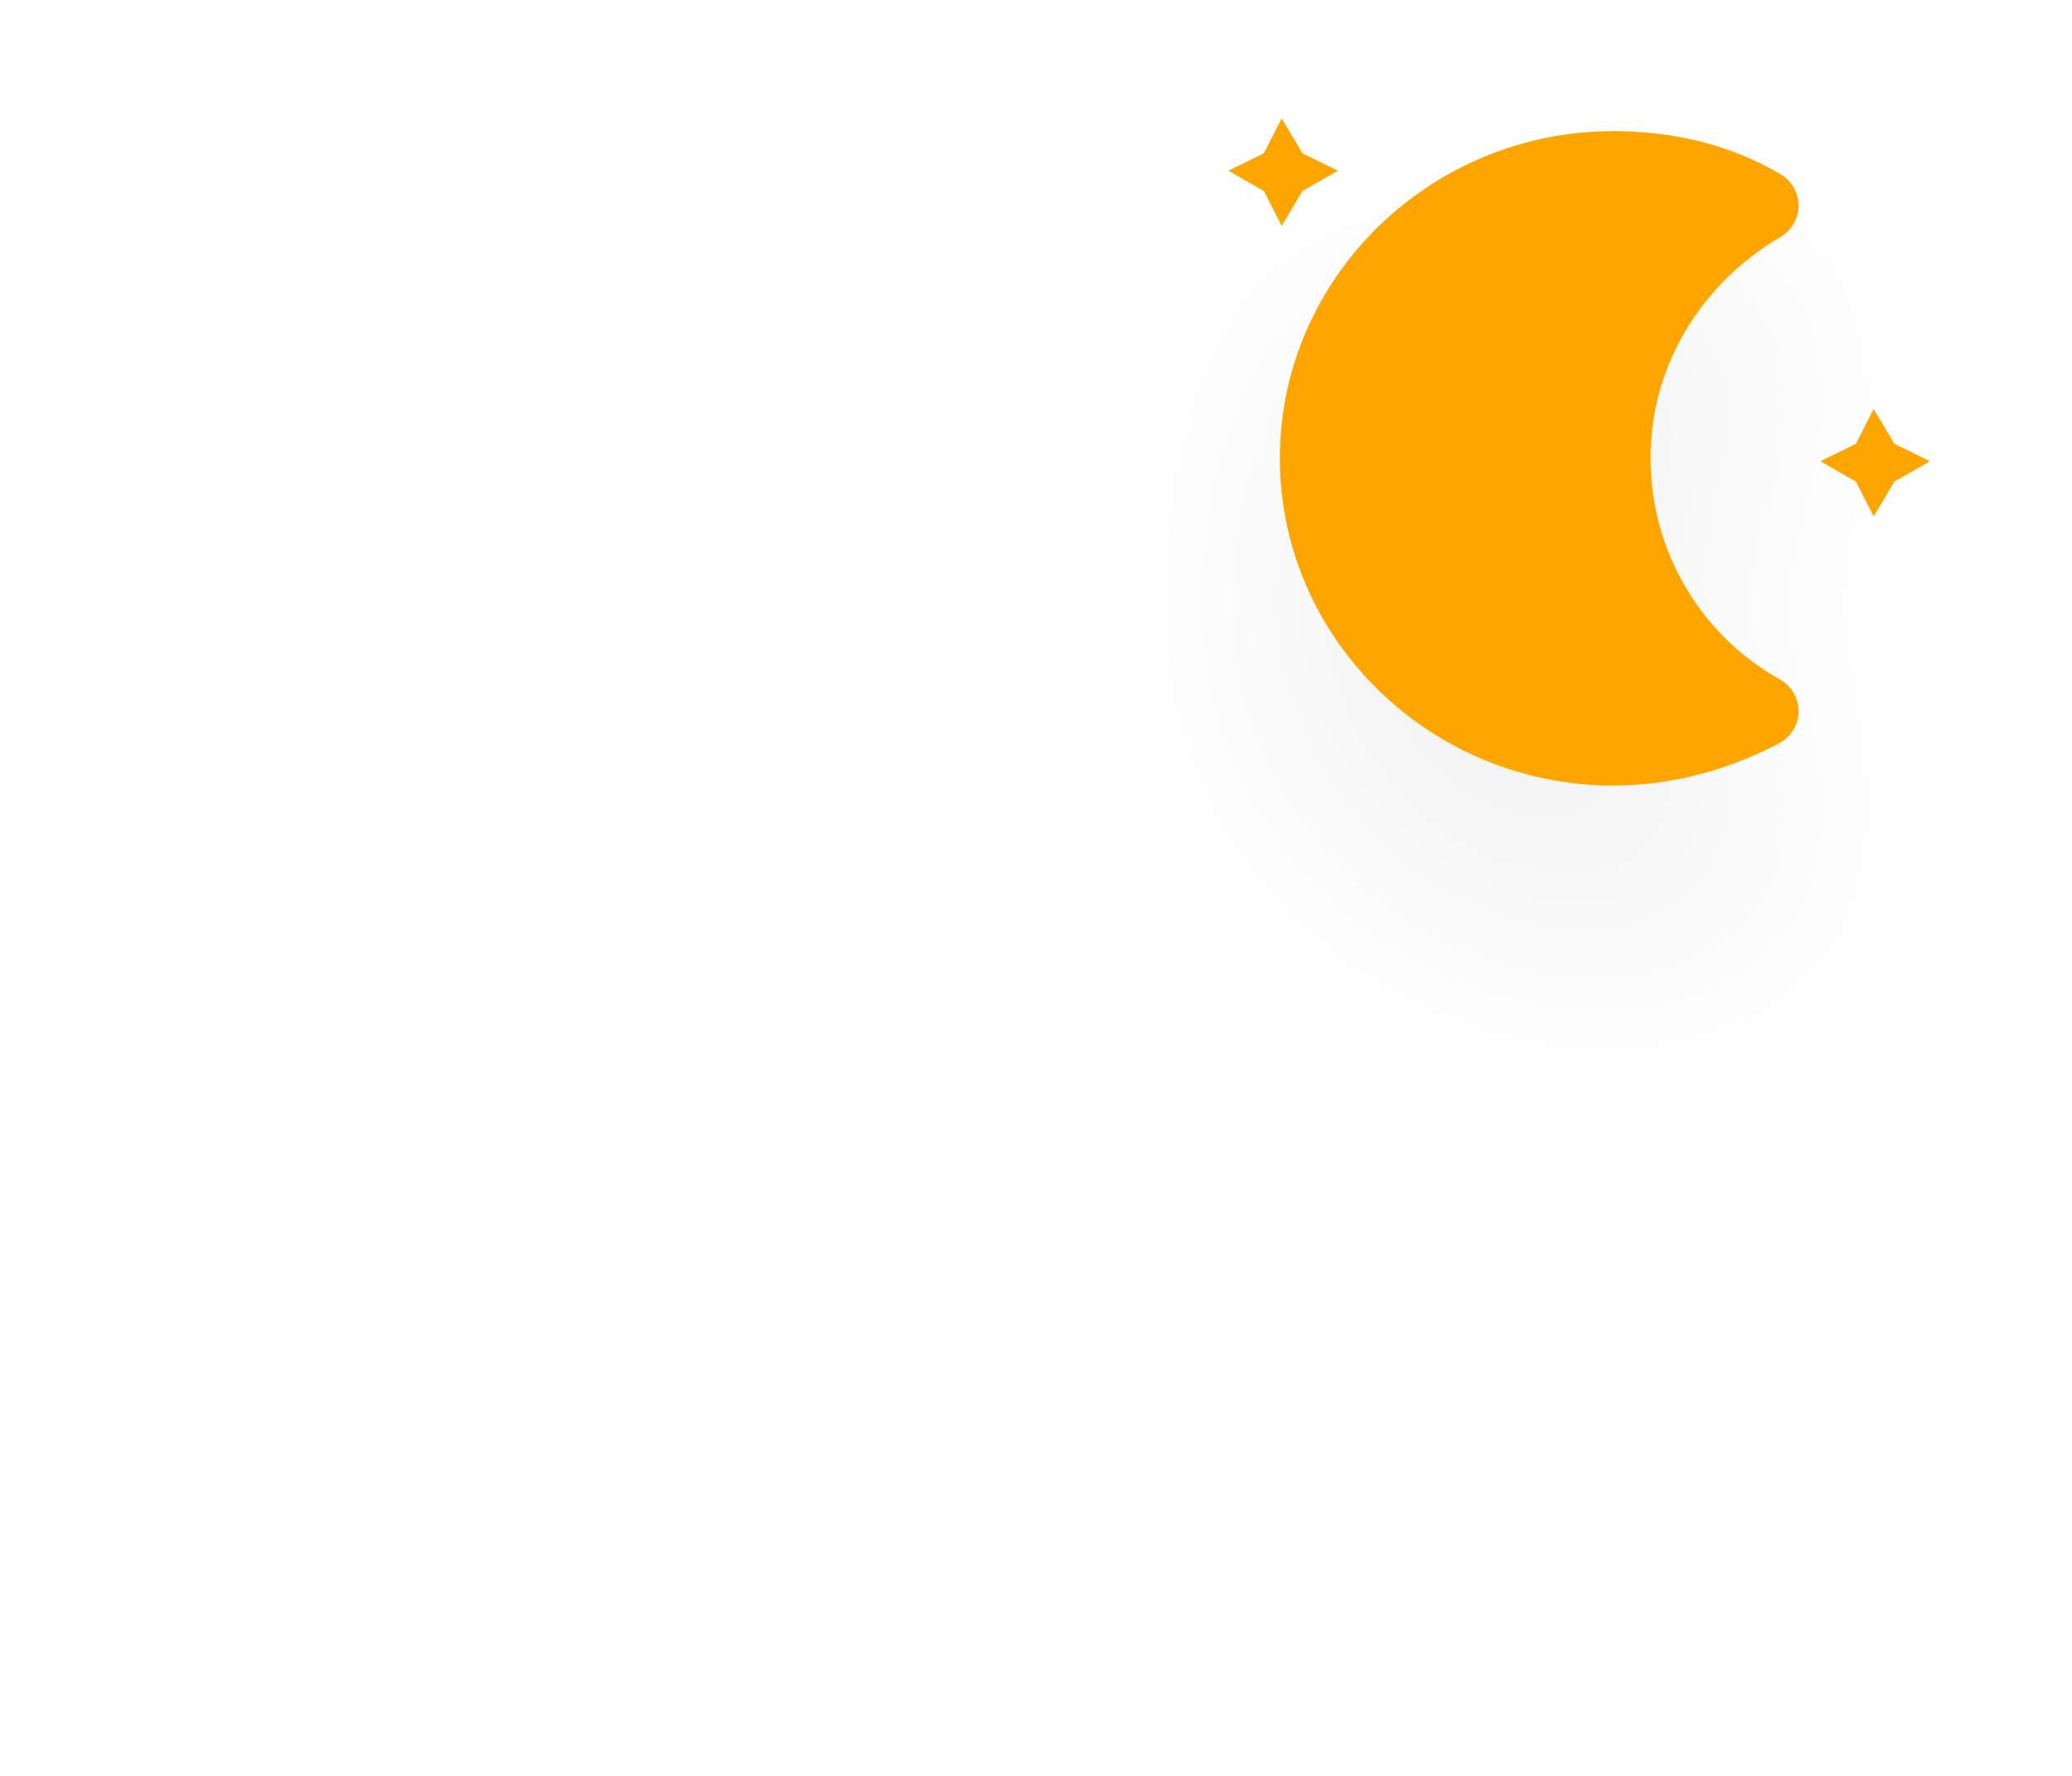
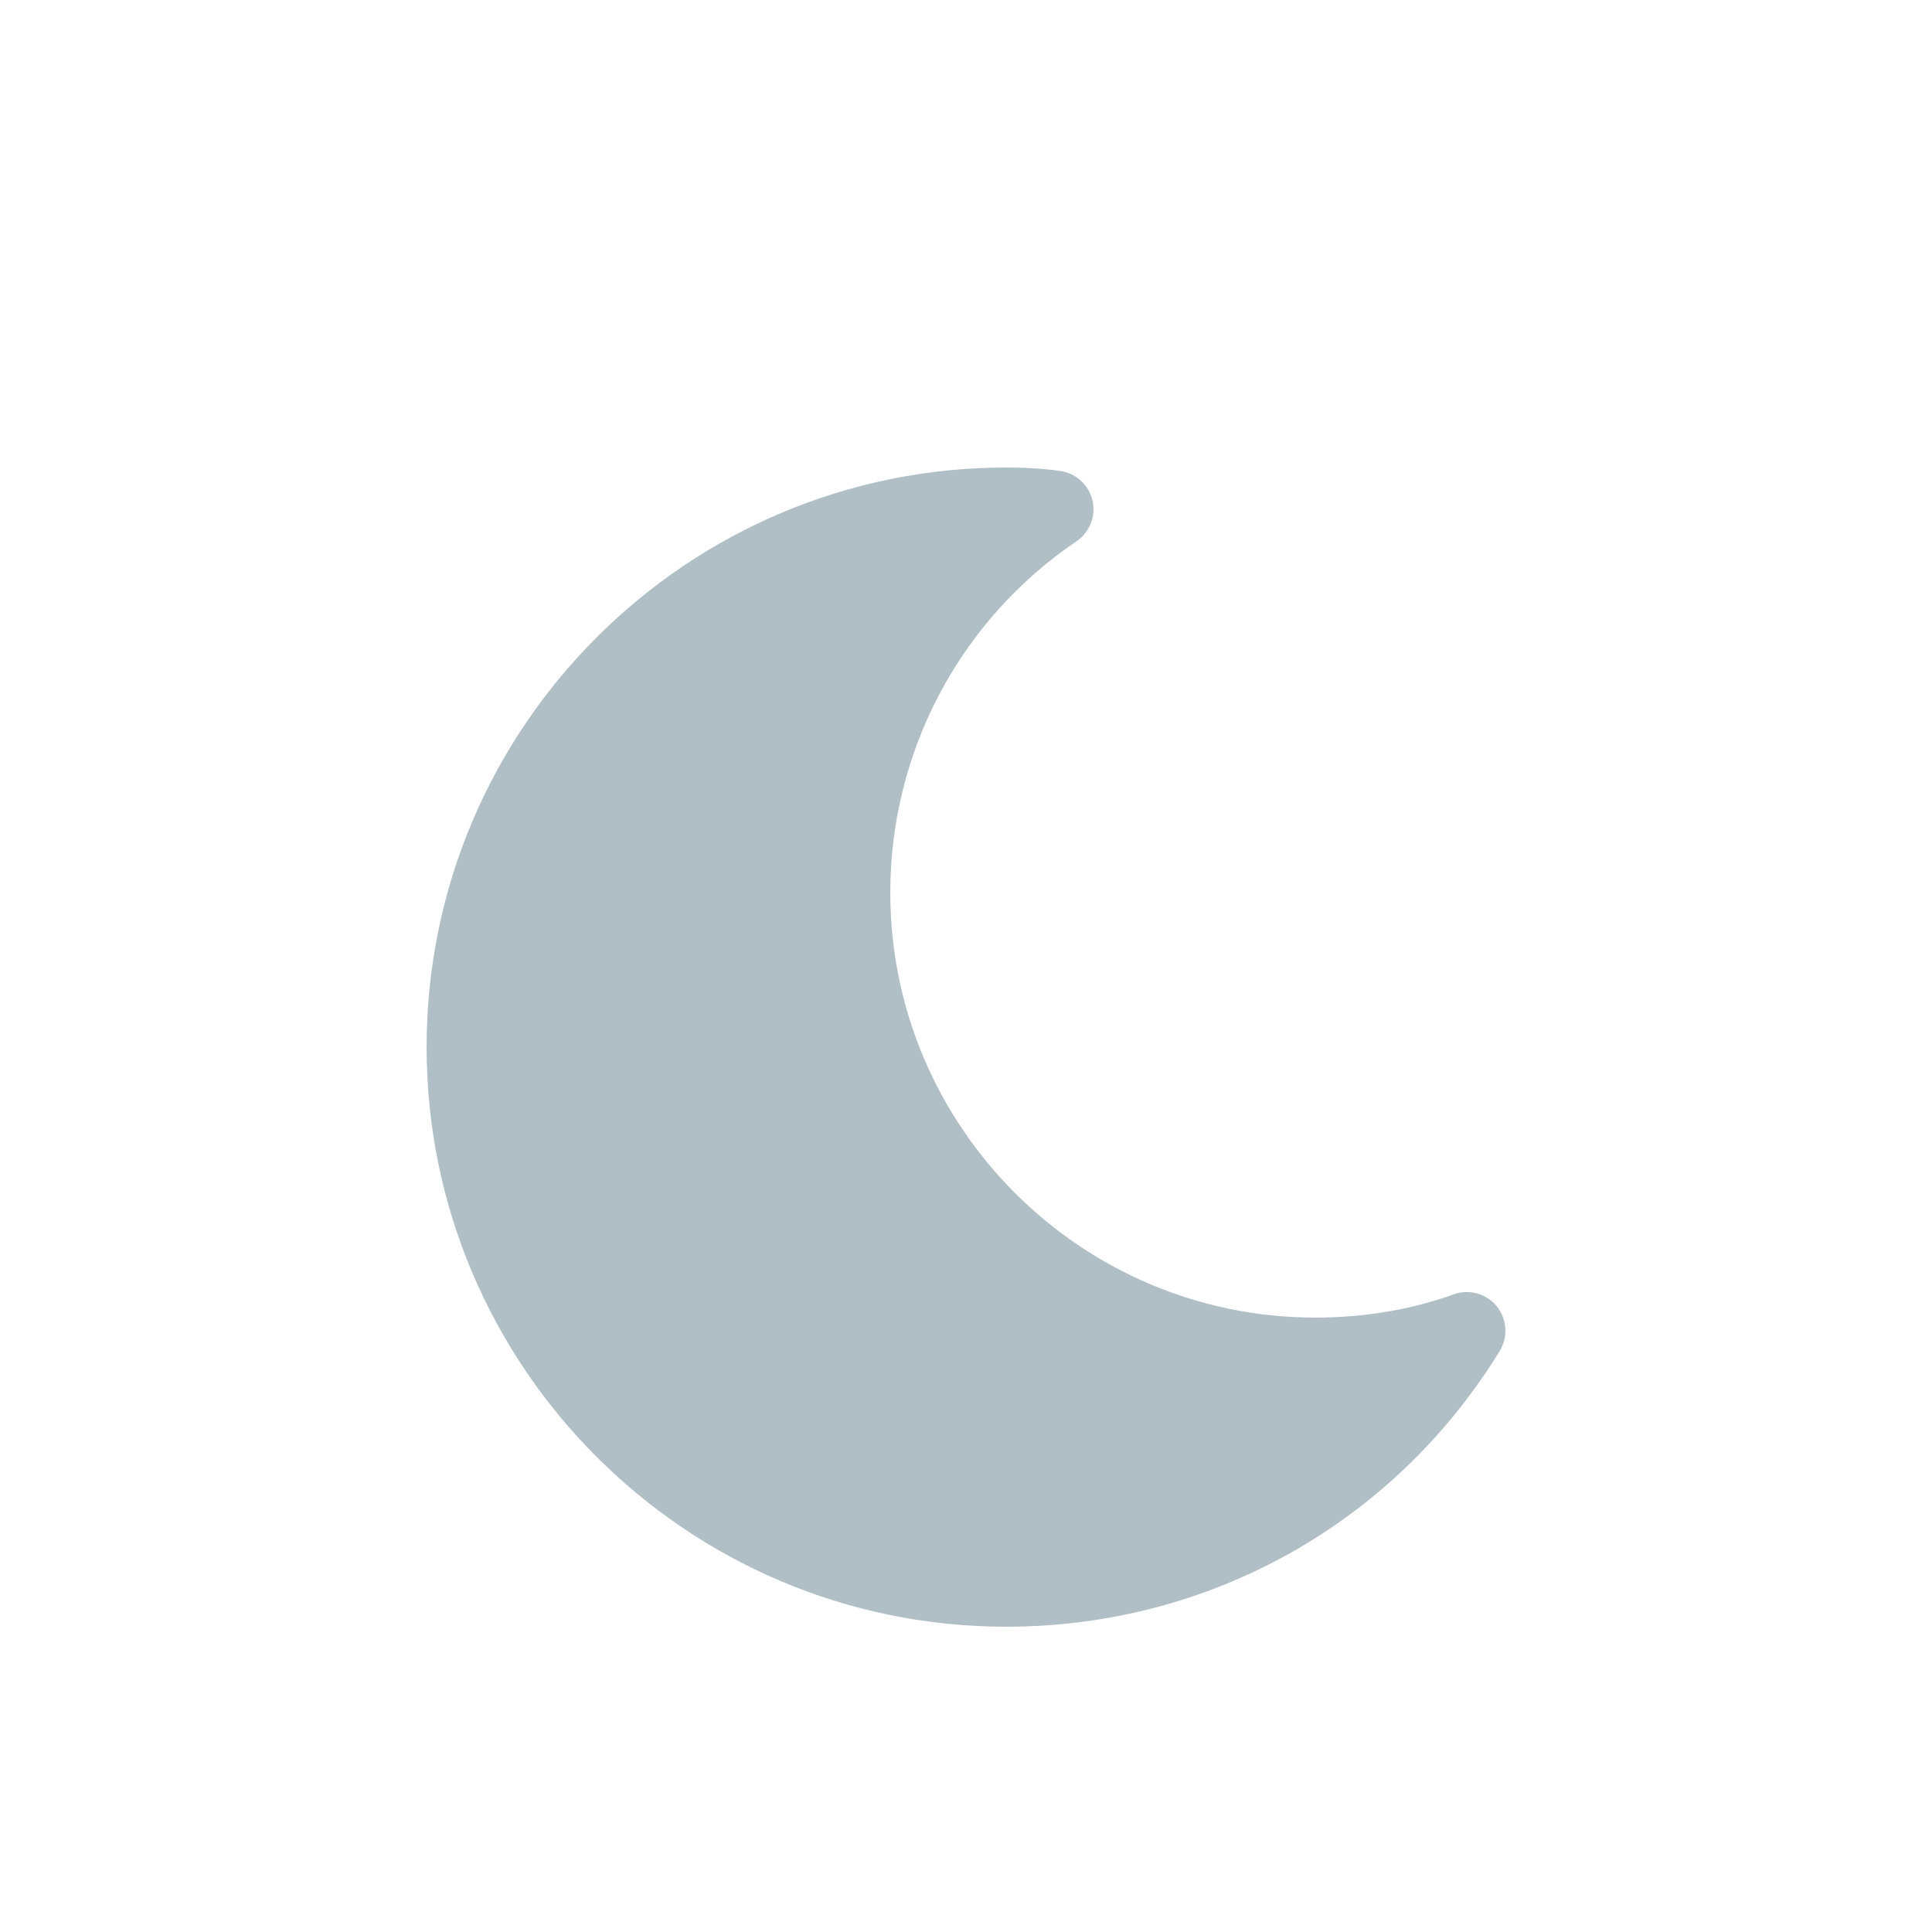
- <svg xmlns="http://www.w3.org/2000/svg" width="56" height="48" version="1.1">
-   <defs>
-     <filter id="blur" x="-.304" y="-.332" width="1.608" height="1.894">
-       <feGaussianBlur in="SourceAlpha" stdDeviation="3" />
-       <feOffset dx="0" dy="4" result="offsetblur" />
-       <feComponentTransfer>
-         <feFuncA slope="0.05" type="linear" />
-       </feComponentTransfer>
-       <feMerge>
-         <feMergeNode />
-         <feMergeNode in="SourceGraphic" />
-       </feMerge>
-     </filter>
-     <style type="text/css">
-       
-       /*
- ** MOON
- */
-       @keyframes am-weather-moon {
-         0% {
-           -webkit-transform: rotate(0deg);
-           -moz-transform: rotate(0deg);
-           -ms-transform: rotate(0deg);
-           transform: rotate(0deg);
-         }
- 
-         50% {
-           -webkit-transform: rotate(15deg);
-           -moz-transform: rotate(15deg);
-           -ms-transform: rotate(15deg);
-           transform: rotate(15deg);
-         }
- 
-         100% {
-           -webkit-transform: rotate(0deg);
-           -moz-transform: rotate(0deg);
-           -ms-transform: rotate(0deg);
-           transform: rotate(0deg);
-         }
-       }
- 
-       .am-weather-moon {
-         -webkit-animation-name: am-weather-moon;
-         -moz-animation-name: am-weather-moon;
-         -ms-animation-name: am-weather-moon;
-         animation-name: am-weather-moon;
-         -webkit-animation-duration: 6s;
-         -moz-animation-duration: 6s;
-         -ms-animation-duration: 6s;
-         animation-duration: 6s;
-         -webkit-animation-timing-function: linear;
-         -moz-animation-timing-function: linear;
-         -ms-animation-timing-function: linear;
-         animation-timing-function: linear;
-         -webkit-animation-iteration-count: infinite;
-         -moz-animation-iteration-count: infinite;
-         -ms-animation-iteration-count: infinite;
-         animation-iteration-count: infinite;
-         -webkit-transform-origin: 12.5px 15.15px 0;
-         /* TODO FF CENTER ISSUE */
-         -moz-transform-origin: 12.5px 15.15px 0;
-         /* TODO FF CENTER ISSUE */
-         -ms-transform-origin: 12.5px 15.15px 0;
-         /* TODO FF CENTER ISSUE */
-         transform-origin: 12.5px 15.15px 0;
-         /* TODO FF CENTER ISSUE */
-       }
- 
-       @keyframes am-weather-moon-star-1 {
-         0% {
-           opacity: 0;
-         }
- 
-         100% {
-           opacity: 1;
-         }
-       }
- 
-       .am-weather-moon-star-1 {
-         -webkit-animation-name: am-weather-moon-star-1;
-         -moz-animation-name: am-weather-moon-star-1;
-         -ms-animation-name: am-weather-moon-star-1;
-         animation-name: am-weather-moon-star-1;
-         -webkit-animation-delay: 3s;
-         -moz-animation-delay: 3s;
-         -ms-animation-delay: 3s;
-         animation-delay: 3s;
-         -webkit-animation-duration: 5s;
-         -moz-animation-duration: 5s;
-         -ms-animation-duration: 5s;
-         animation-duration: 5s;
-         -webkit-animation-timing-function: linear;
-         -moz-animation-timing-function: linear;
-         -ms-animation-timing-function: linear;
-         animation-timing-function: linear;
-         -webkit-animation-iteration-count: 1;
-         -moz-animation-iteration-count: 1;
-         -ms-animation-iteration-count: 1;
-         animation-iteration-count: 1;
-       }
- 
-       @keyframes am-weather-moon-star-2 {
-         0% {
-           opacity: 0;
-         }
- 
-         100% {
-           opacity: 1;
-         }
-       }
- 
-       .am-weather-moon-star-2 {
-         -webkit-animation-name: am-weather-moon-star-2;
-         -moz-animation-name: am-weather-moon-star-2;
-         -ms-animation-name: am-weather-moon-star-2;
-         animation-name: am-weather-moon-star-2;
-         -webkit-animation-delay: 5s;
-         -moz-animation-delay: 5s;
-         -ms-animation-delay: 5s;
-         animation-delay: 5s;
-         -webkit-animation-duration: 4s;
-         -moz-animation-duration: 4s;
-         -ms-animation-duration: 4s;
-         animation-duration: 4s;
-         -webkit-animation-timing-function: linear;
-         -moz-animation-timing-function: linear;
-         -ms-animation-timing-function: linear;
-         animation-timing-function: linear;
-         -webkit-animation-iteration-count: 1;
-         -moz-animation-iteration-count: 1;
-         -ms-animation-iteration-count: 1;
-         animation-iteration-count: 1;
-       }
-       
-     </style>
-   </defs>
-   <g id="night" transform="translate(-4,-18)" filter="url(#blur)">
-     <g transform="matrix(.8 0 0 .78534 36 20.022)" stroke-width="1.262">
-       <g class="am-weather-moon-star-1" style="-moz-animation-delay:3s;-moz-animation-duration:5s;-moz-animation-iteration-count:1;-moz-animation-name:am-weather-moon-star-1;-moz-animation-timing-function:linear;-ms-animation-delay:3s;-ms-animation-duration:5s;-ms-animation-iteration-count:1;-ms-animation-name:am-weather-moon-star-1;-ms-animation-timing-function:linear;-webkit-animation-delay:3s;-webkit-animation-duration:5s;-webkit-animation-iteration-count:1;-webkit-animation-name:am-weather-moon-star-1;-webkit-animation-timing-function:linear">
-         <polygon points="4 2.7 5.2 3.3 4 4 3.3 5.2 2.7 4 1.5 3.3 2.7 2.7 3.3 1.5" fill="#ffa500" stroke-miterlimit="10" stroke-width="1.411" />
-       </g>
-       <g class="am-weather-moon-star-2" style="-moz-animation-delay:5s;-moz-animation-duration:4s;-moz-animation-iteration-count:1;-moz-animation-name:am-weather-moon-star-2;-moz-animation-timing-function:linear;-ms-animation-delay:5s;-ms-animation-duration:4s;-ms-animation-iteration-count:1;-ms-animation-name:am-weather-moon-star-2;-ms-animation-timing-function:linear;-webkit-animation-delay:5s;-webkit-animation-duration:4s;-webkit-animation-iteration-count:1;-webkit-animation-name:am-weather-moon-star-2;-webkit-animation-timing-function:linear">
-         <polygon transform="translate(20,10)" points="4 2.7 5.2 3.3 4 4 3.3 5.2 2.7 4 1.5 3.3 2.7 2.7 3.3 1.5" fill="#ffa500" stroke-miterlimit="10" stroke-width="1.411" />
-       </g>
-       <g class="am-weather-moon" style="-moz-animation-duration:6s;-moz-animation-iteration-count:infinite;-moz-animation-name:am-weather-moon;-moz-animation-timing-function:linear;-moz-transform-origin:12.5px 15.15px 0;-ms-animation-duration:6s;-ms-animation-iteration-count:infinite;-ms-animation-name:am-weather-moon;-ms-animation-timing-function:linear;-ms-transform-origin:12.5px 15.15px 0;-webkit-animation-duration:6s;-webkit-animation-iteration-count:infinite;-webkit-animation-name:am-weather-moon;-webkit-animation-timing-function:linear;-webkit-transform-origin:12.5px 15.15px 0">
-         <path d="m14.5 13.2c0-3.7 2-6.9 5-8.7-1.5-0.9-3.2-1.3-5-1.3-5.5 0-10 4.5-10 10s4.5 10 10 10c1.8 0 3.5-0.5 5-1.3-3-1.7-5-5-5-8.7z" fill="#ffa500" stroke="#ffa500" stroke-linejoin="round" stroke-width="2.523" />
+ <svg xmlns="http://www.w3.org/2000/svg" width="800" height="800">
+   <style>
+   #ev5kbkxivn92_to {animation: ev5kbkxivn92_to__to 6000ms linear infinite normal forwards}@keyframes ev5kbkxivn92_to__to { 0% {transform: translate(0px,0px)} 11.667% {transform: translate(-38.02932px,45.32168px)} 25% {transform: translate(0px,0px)} 100% {transform: translate(0px,0px)} }#ev5kbkxivn92_tr {animation: ev5kbkxivn92_tr__tr 6000ms linear infinite normal forwards}@keyframes ev5kbkxivn92_tr__tr { 0% {transform: rotate(0deg)} 11.667% {transform: rotate(-10deg)} 25% {transform: rotate(0deg)} 100% {transform: rotate(0deg)} }
+  </style>
+   <g class="layer">
+     <g id="ev5kbkxivn92_to">
+       <g id="ev5kbkxivn92_tr">
+         <path d="m619.782,540.918c-4.288,-5.28 -11.488,-7.232 -17.824,-4.96c-17.76,6.368 -37.024,9.632 -57.312,9.632c-97.056,0 -176,-78.976 -176,-176c0,-58.4 28.832,-112.768 77.12,-145.472c5.472,-3.712 8.096,-10.4 6.624,-16.832c-1.472,-6.432 -6.752,-11.296 -13.312,-12.256c-7.488,-1.088 -14.944,-1.44 -22.432,-1.44c-132.352,0 -240,107.648 -240,240c0,132.352 107.648,240 240,240c84,0 160.416,-42.688 204.352,-114.176c3.552,-5.792 3.04,-13.184 -1.216,-18.496z" fill="rgb(176,190,197)" id="ev5kbkxivn92" transform="translate(0 0)" />
      </g>
    </g>
  </g>
</svg>
